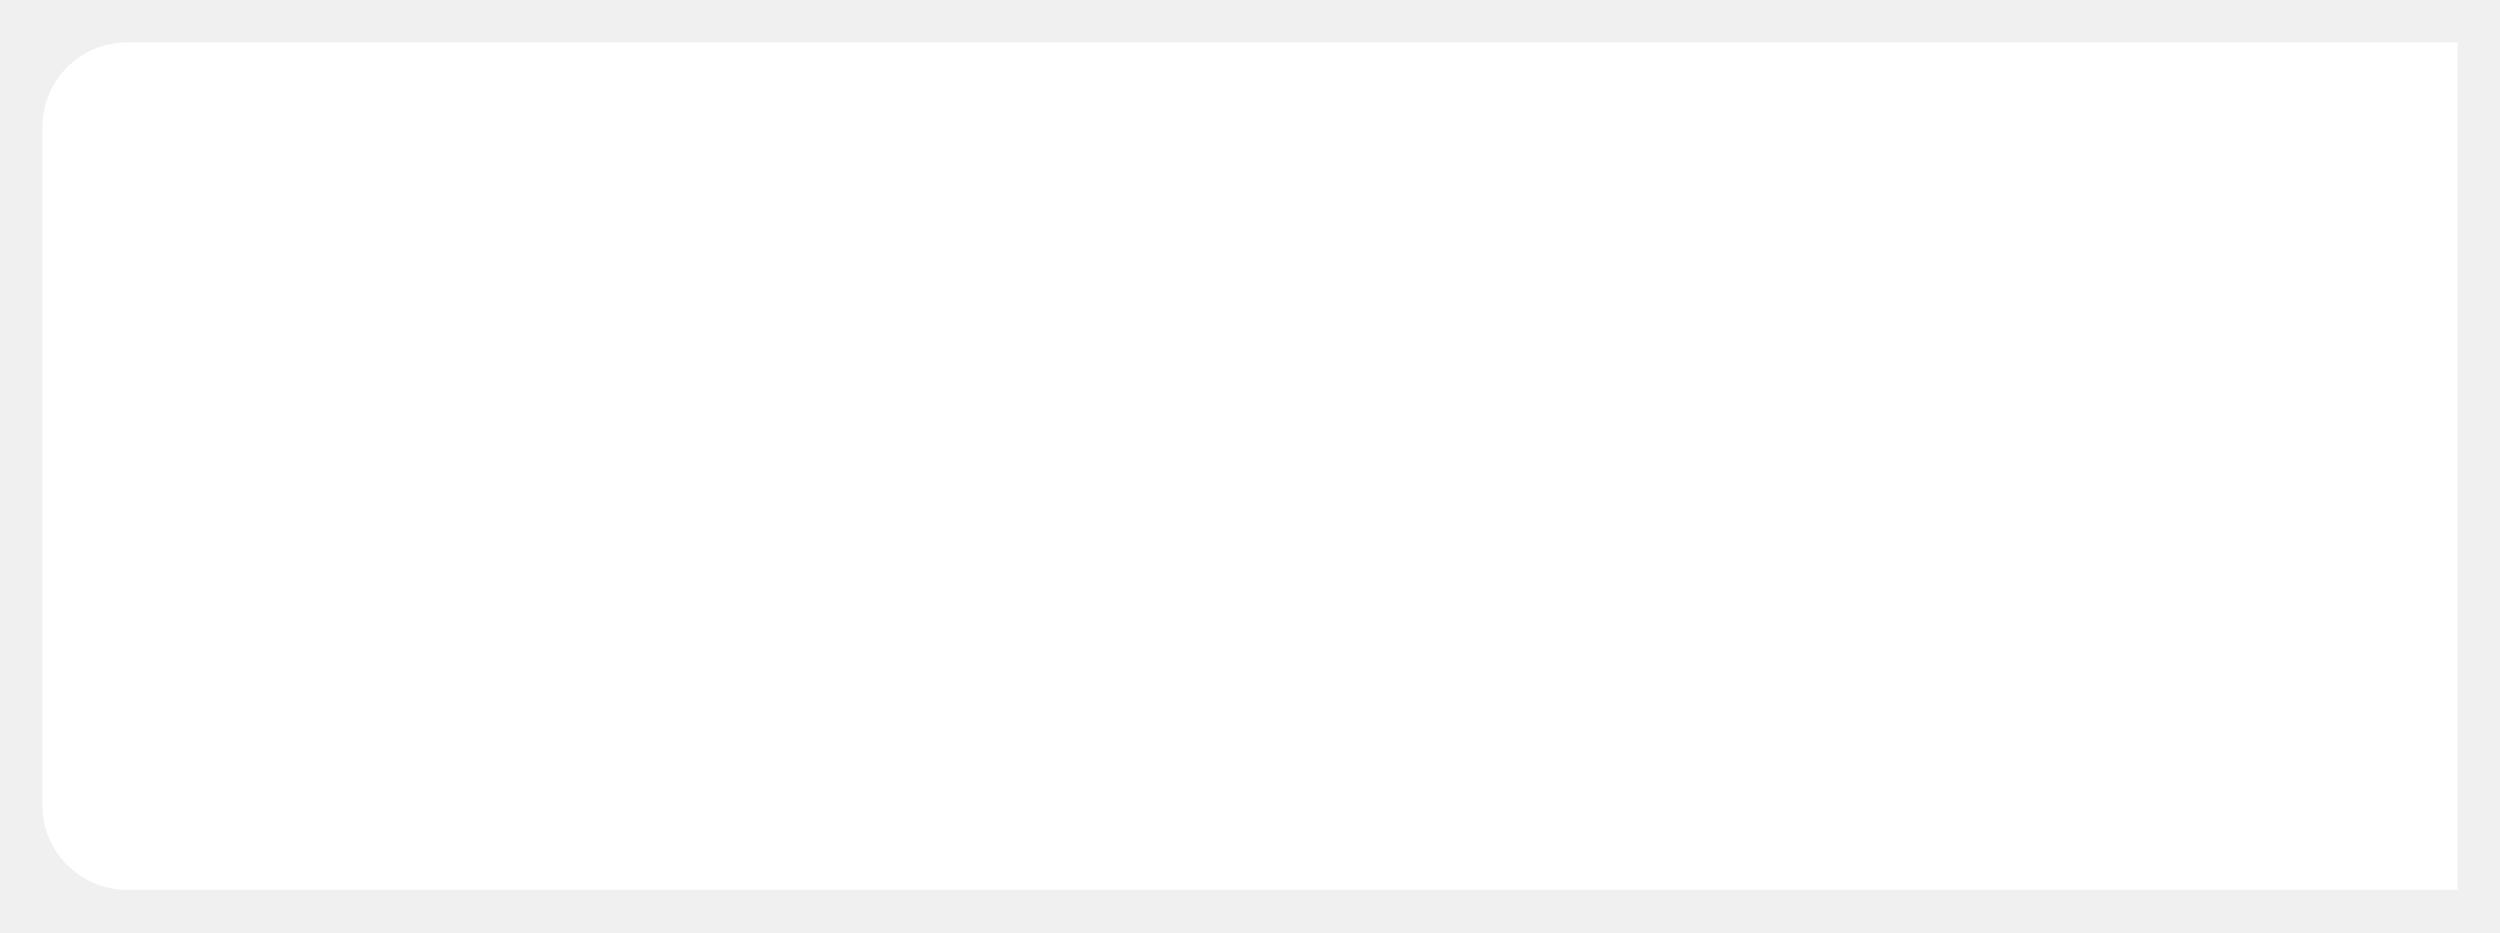
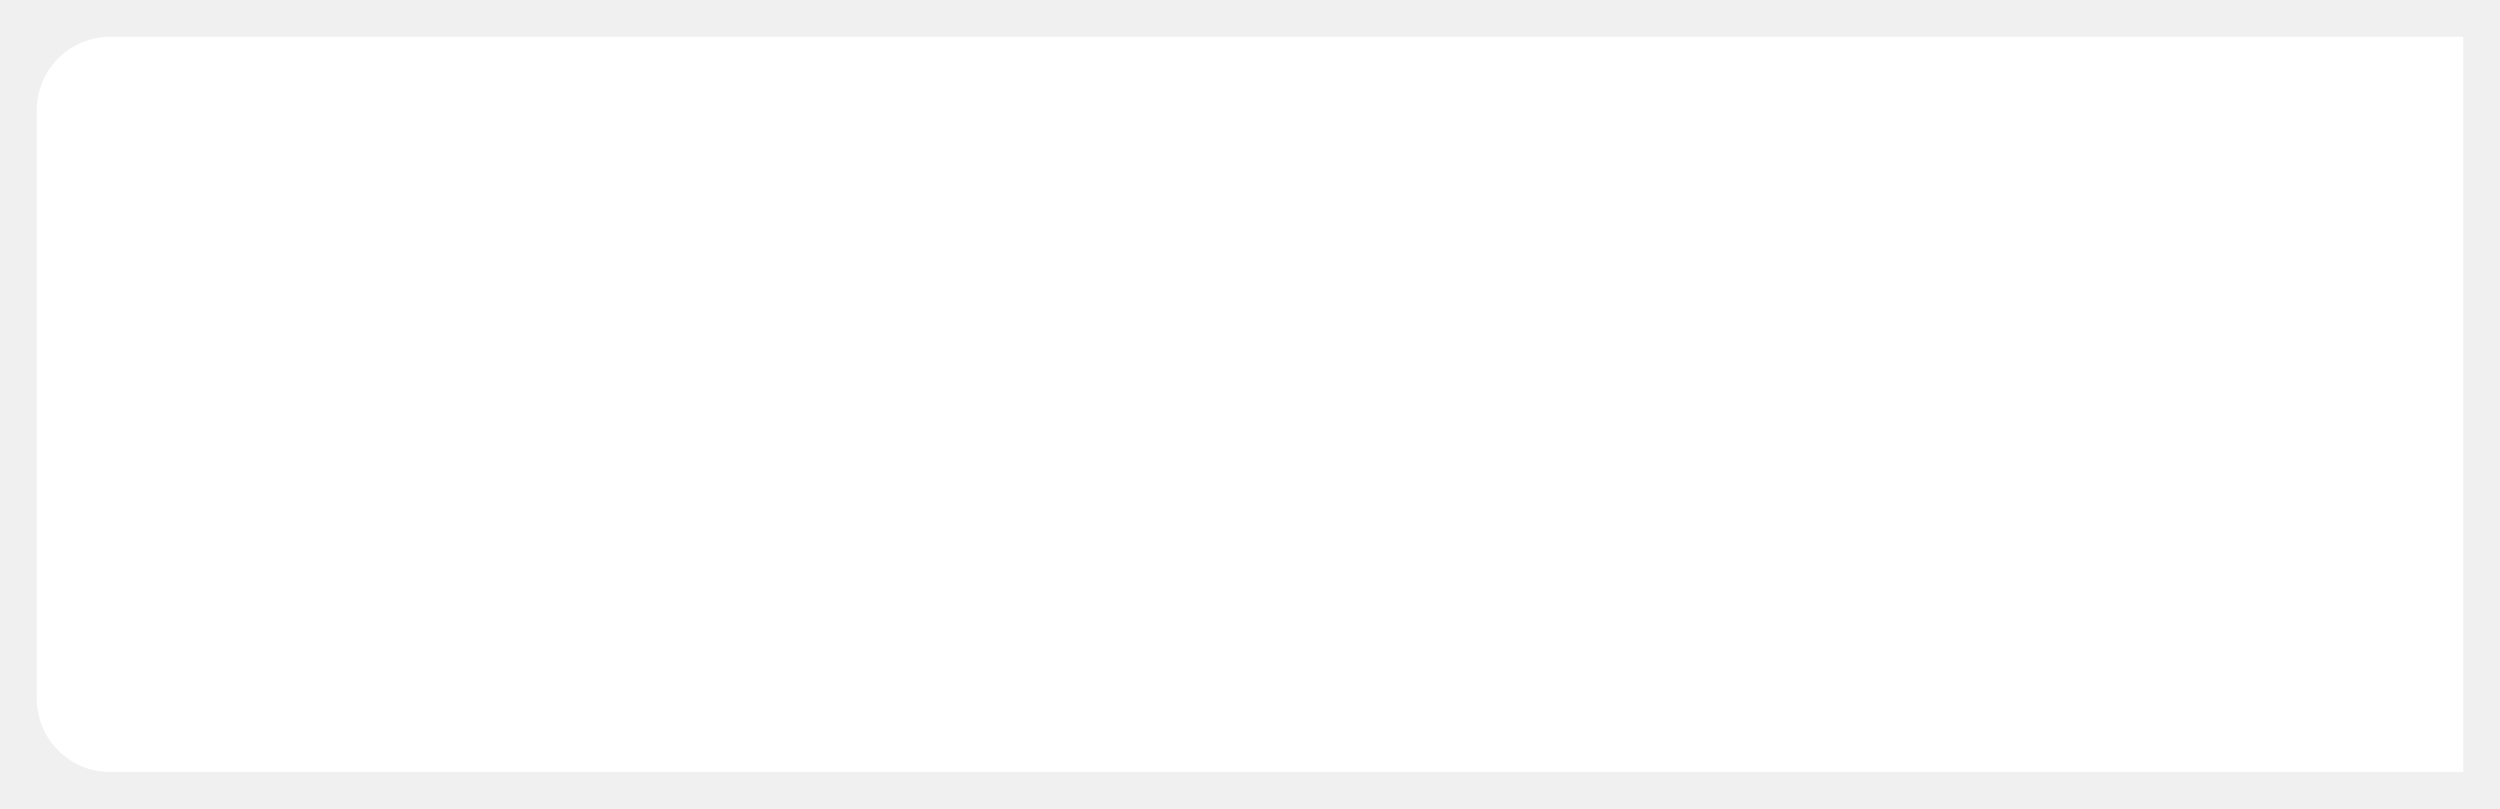
- <svg xmlns="http://www.w3.org/2000/svg" version="1.1" width="59px" height="22px">
-   <g transform="matrix(1 0 0 1 -281 -3 )">
-     <path d="M 282 6  A 2 2 0 0 1 284 4 L 339 4  L 339 24  L 284 24  A 2 2 0 0 1 282 22 L 282 6  Z " fill-rule="nonzero" fill="#ffffff" stroke="none" />
+ <svg xmlns="http://www.w3.org/2000/svg" version="1.1" width="68px" height="22px">
+   <g transform="matrix(1 0 0 1 -272 -3 )">
+     <path d="M 273 6  A 2 2 0 0 1 275 4 L 339 4  L 339 24  L 275 24  A 2 2 0 0 1 273 22 L 273 6  Z " fill-rule="nonzero" fill="#ffffff" stroke="none" />
  </g>
</svg>
